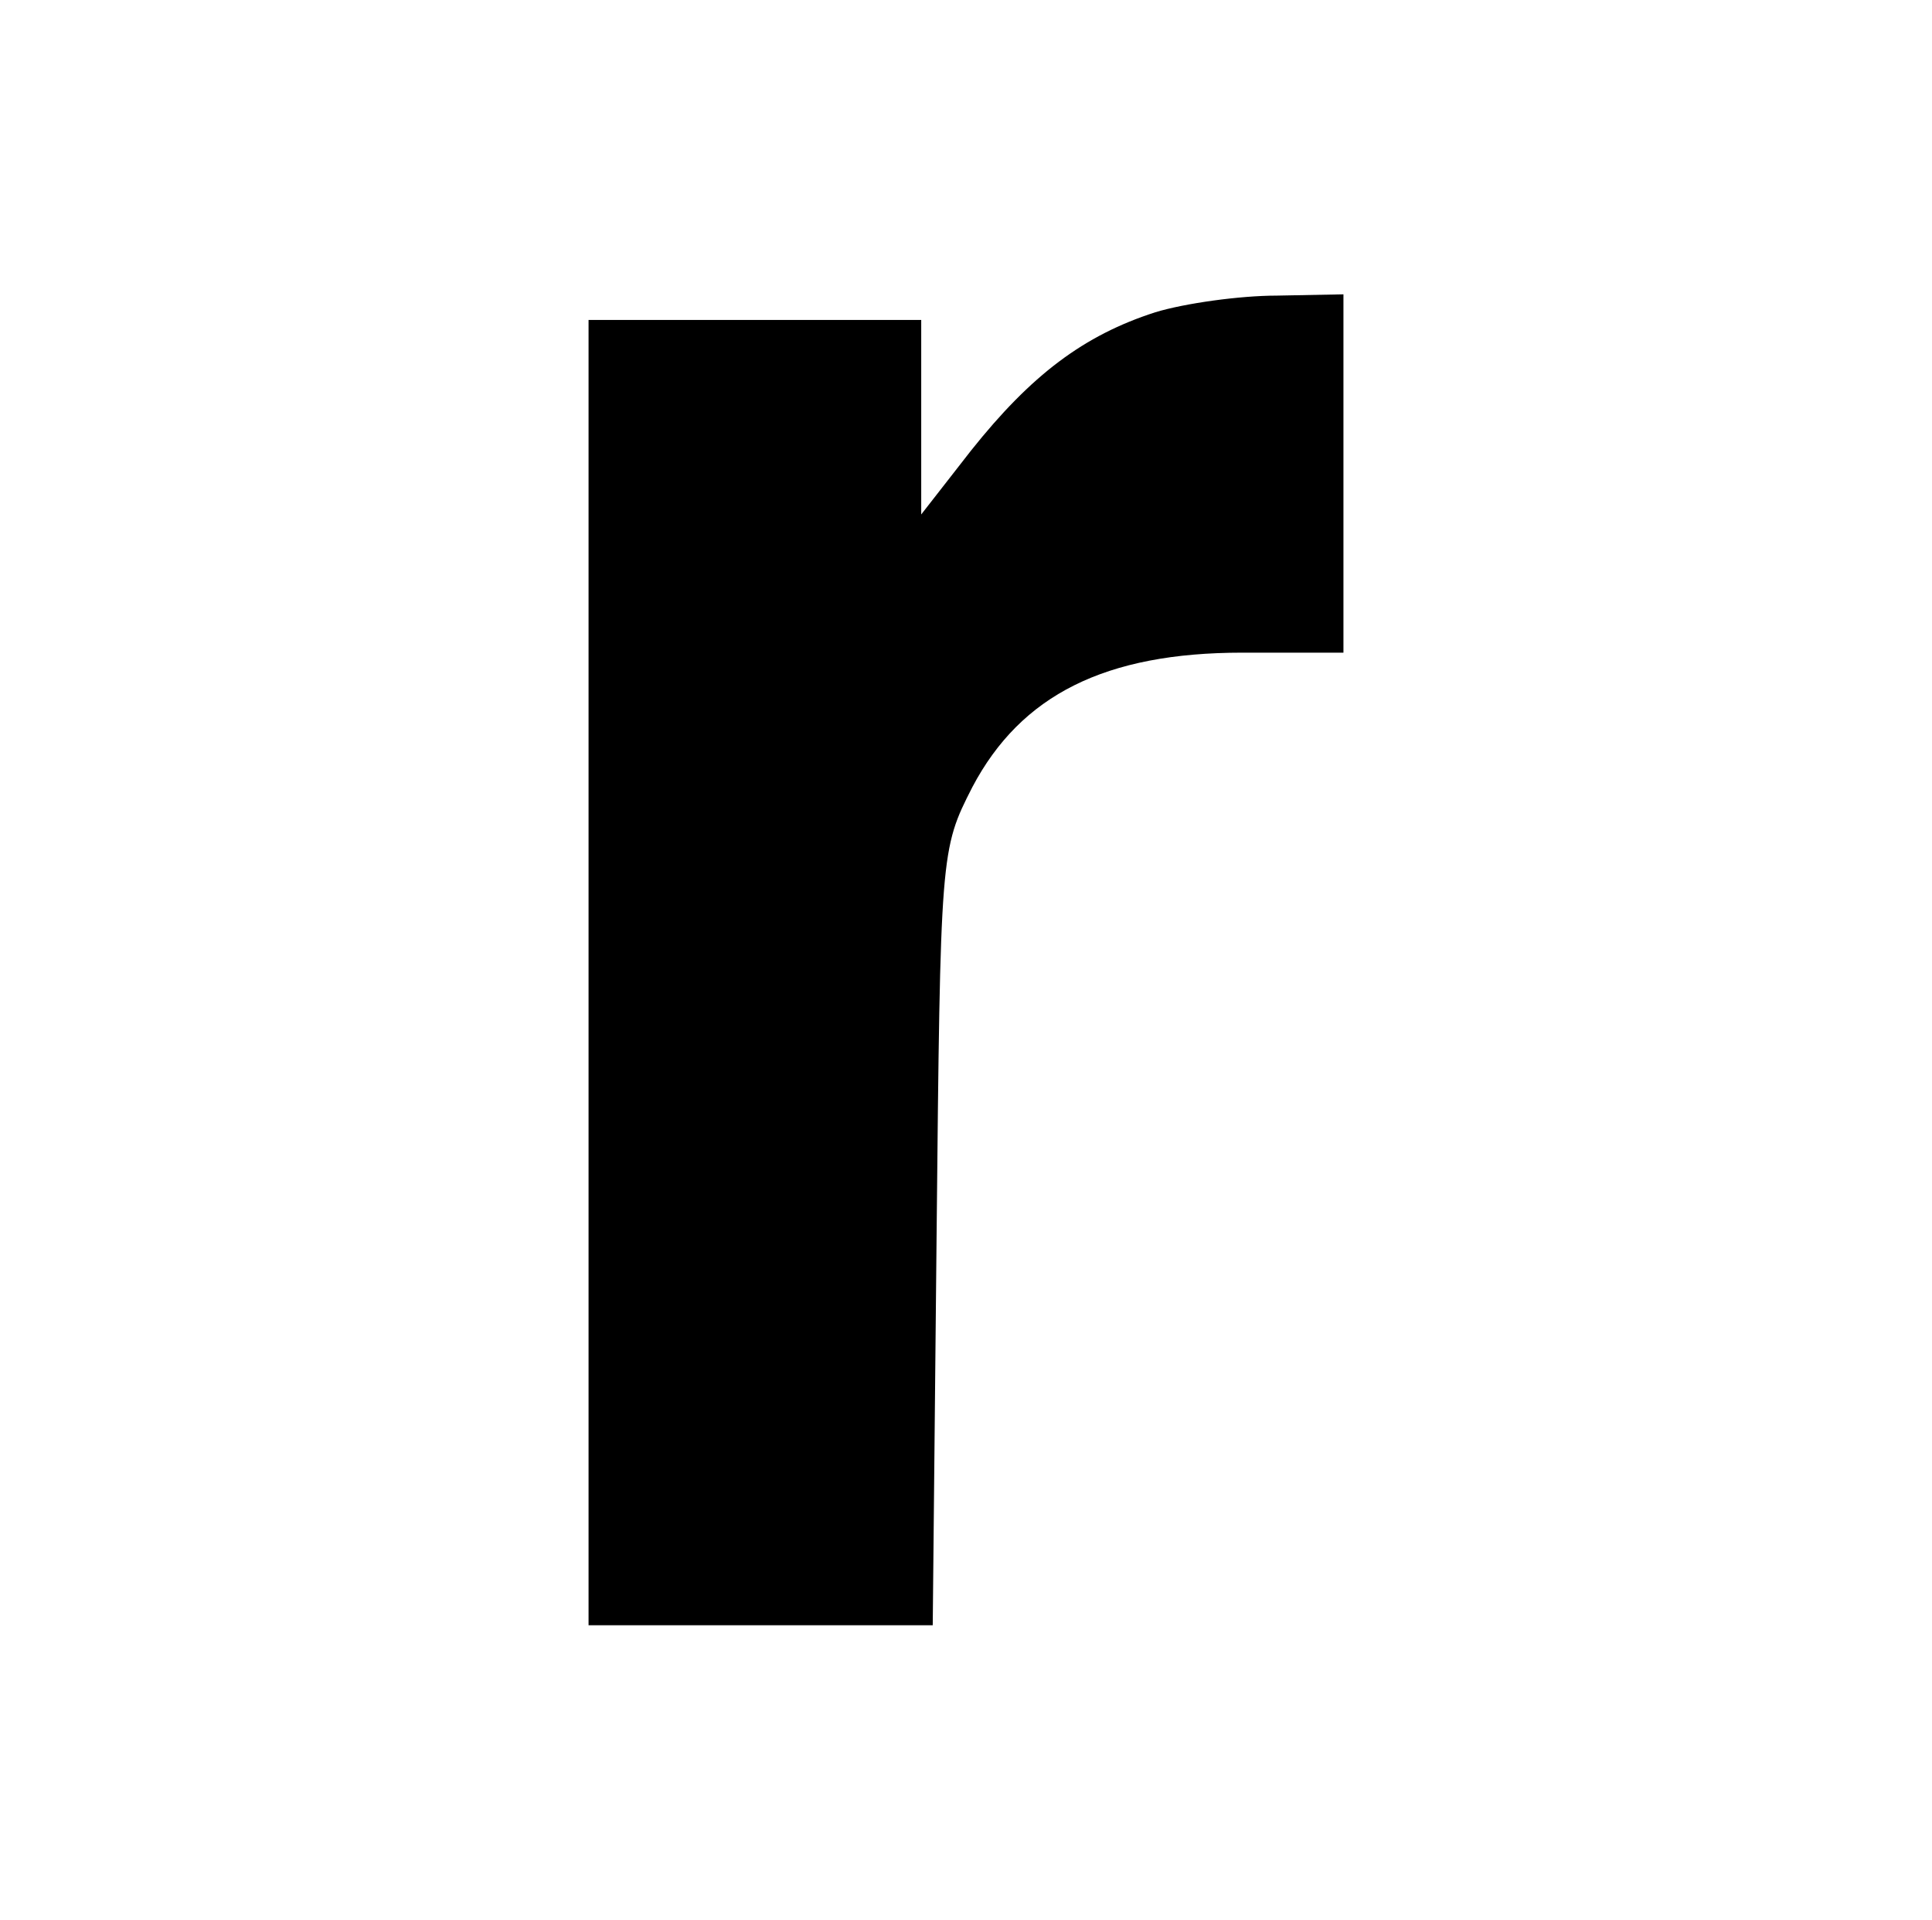
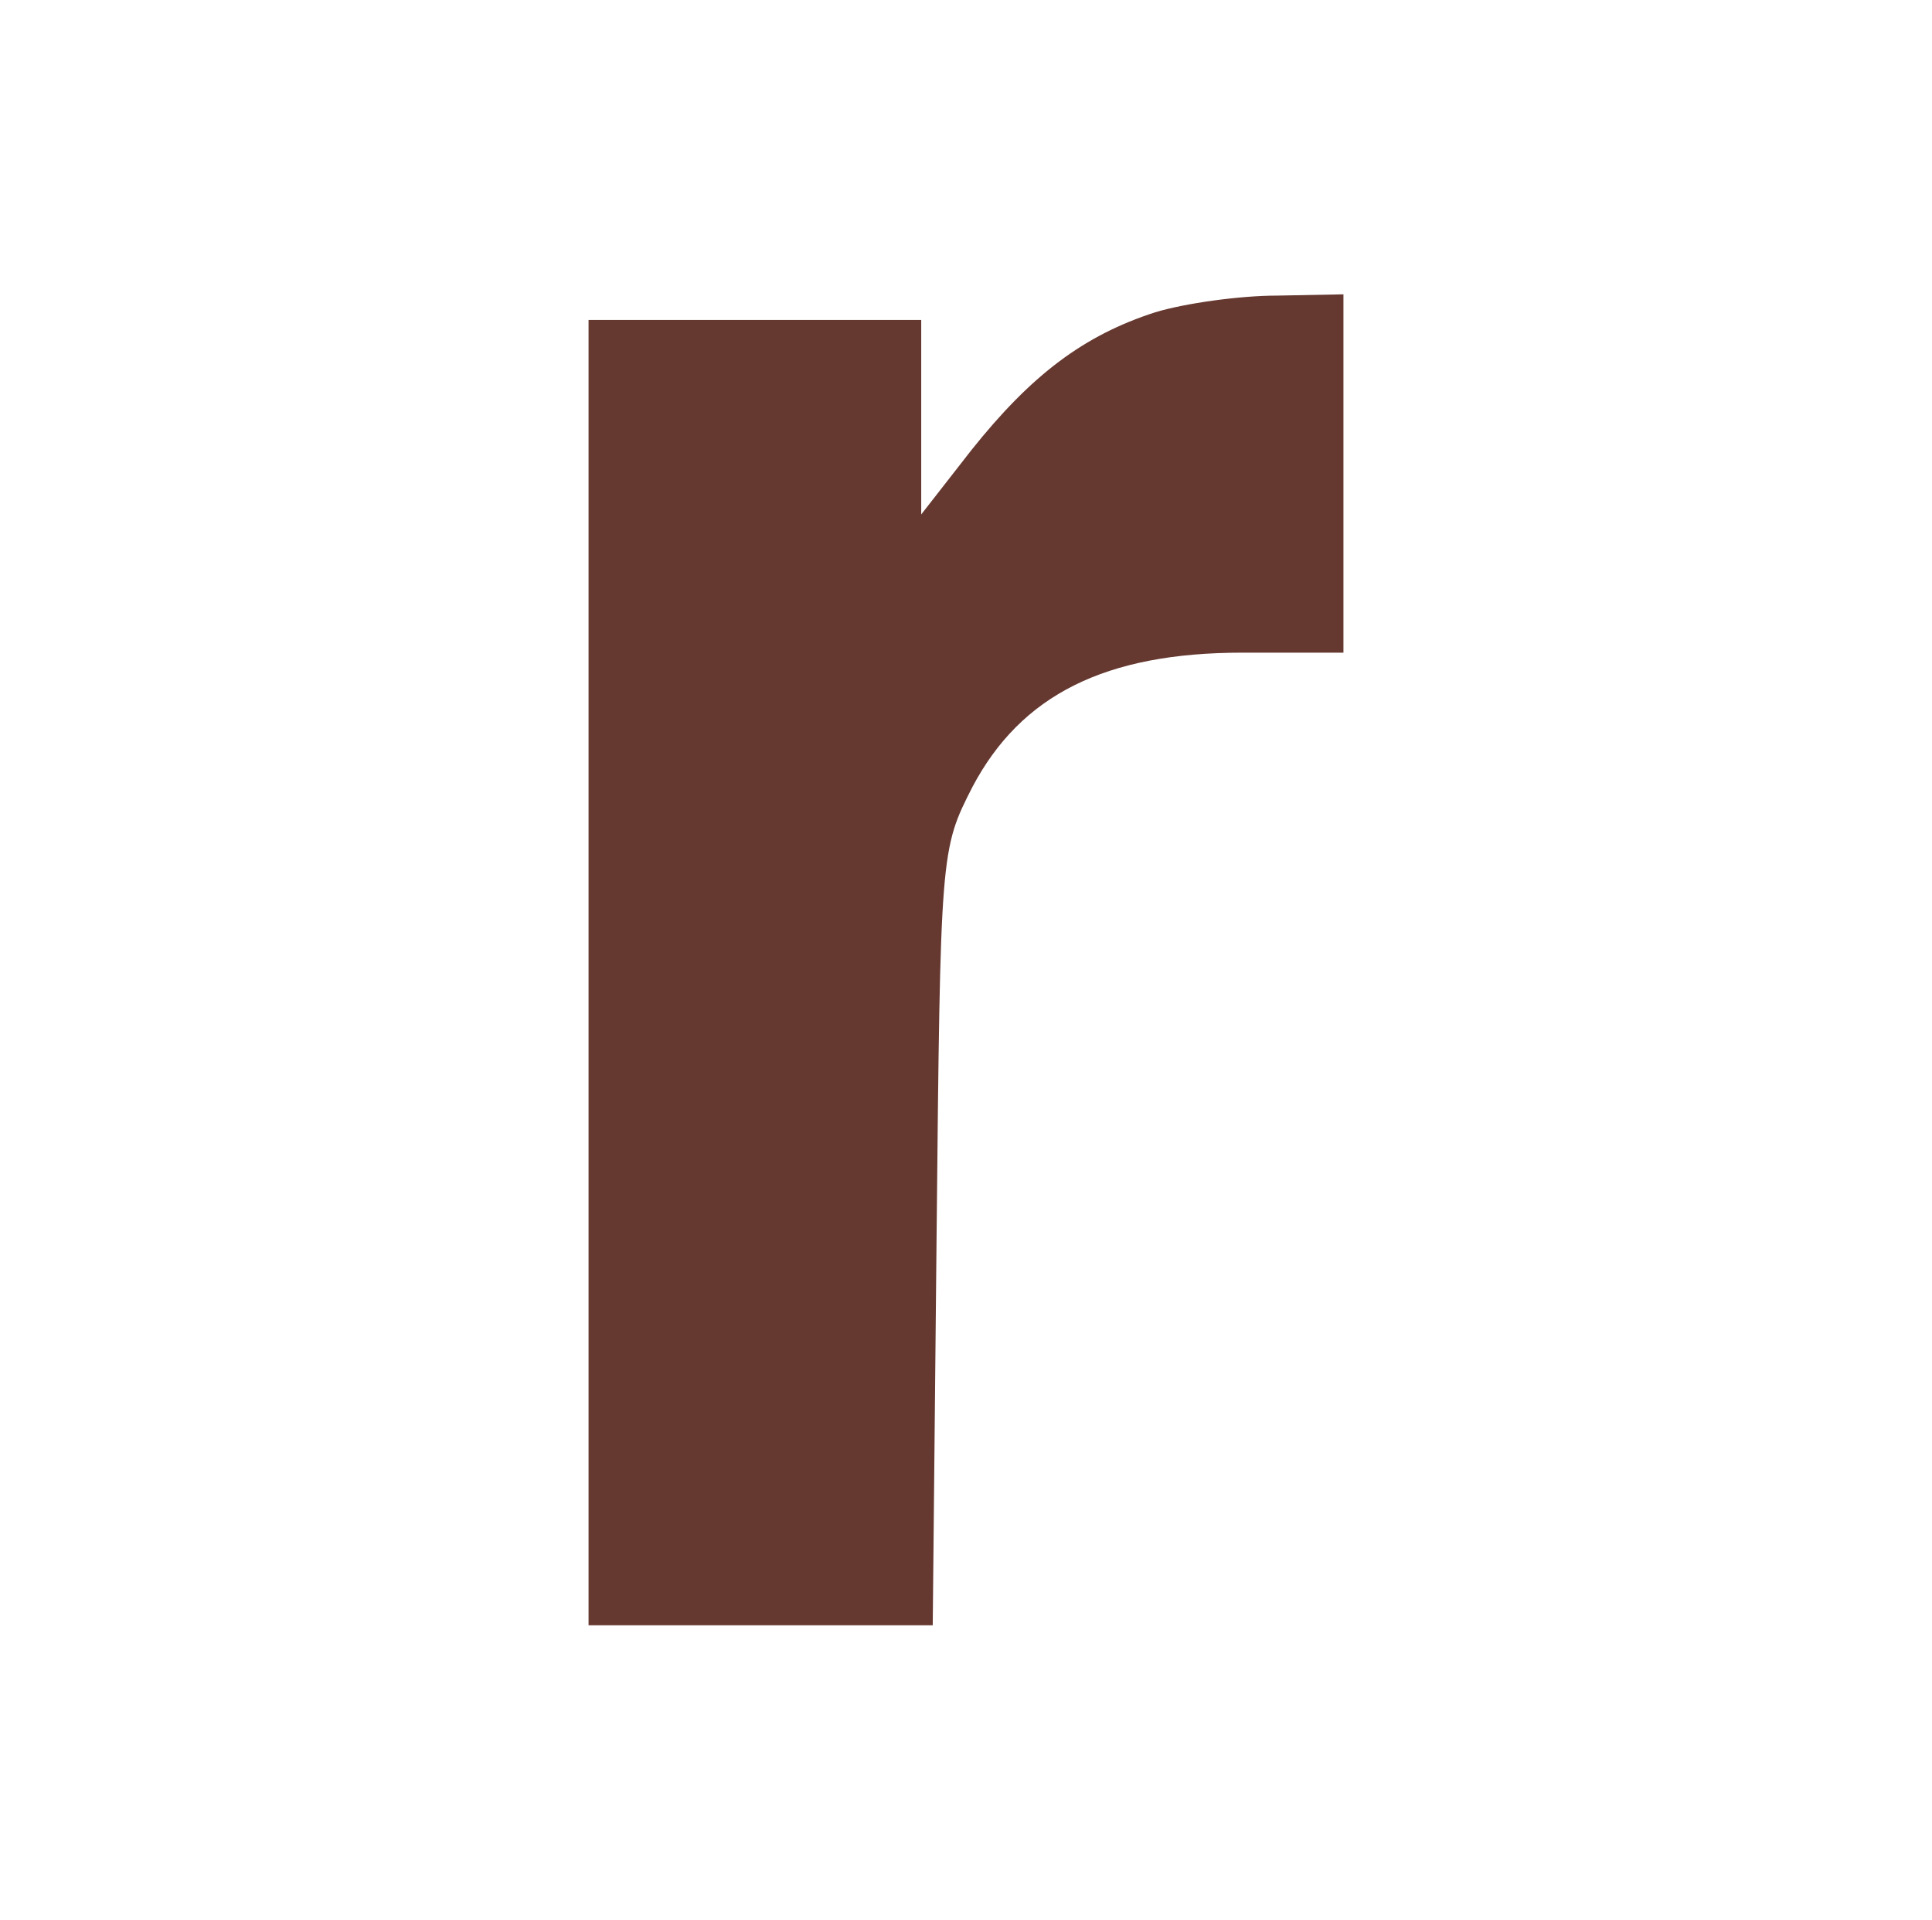
<svg xmlns="http://www.w3.org/2000/svg" version="1.0" width="151pt" height="150pt" viewBox="0 0 151 150" preserveAspectRatio="xMidYMid meet">
-   <g transform="translate(0,150) scale(0.1,-0.1)" fill="#000000" stroke="none">
+   <g transform="translate(0,150) scale(0.1,-0.1)" fill="#653830" stroke="none">
    <path d="M903 1256 c-56 -18 -97 -49 -144 -108 l-39 -50 0 76 0 76 -130 0 -130 0 0 -510 0 -510 134 0 135 0 3 303 c3 302 3 303 28 352 38 72 104 105 211 105 l79 0 0 140 0 140 -52 -1 c-29 0 -72 -6 -95 -13z" />
  </g>
</svg>
